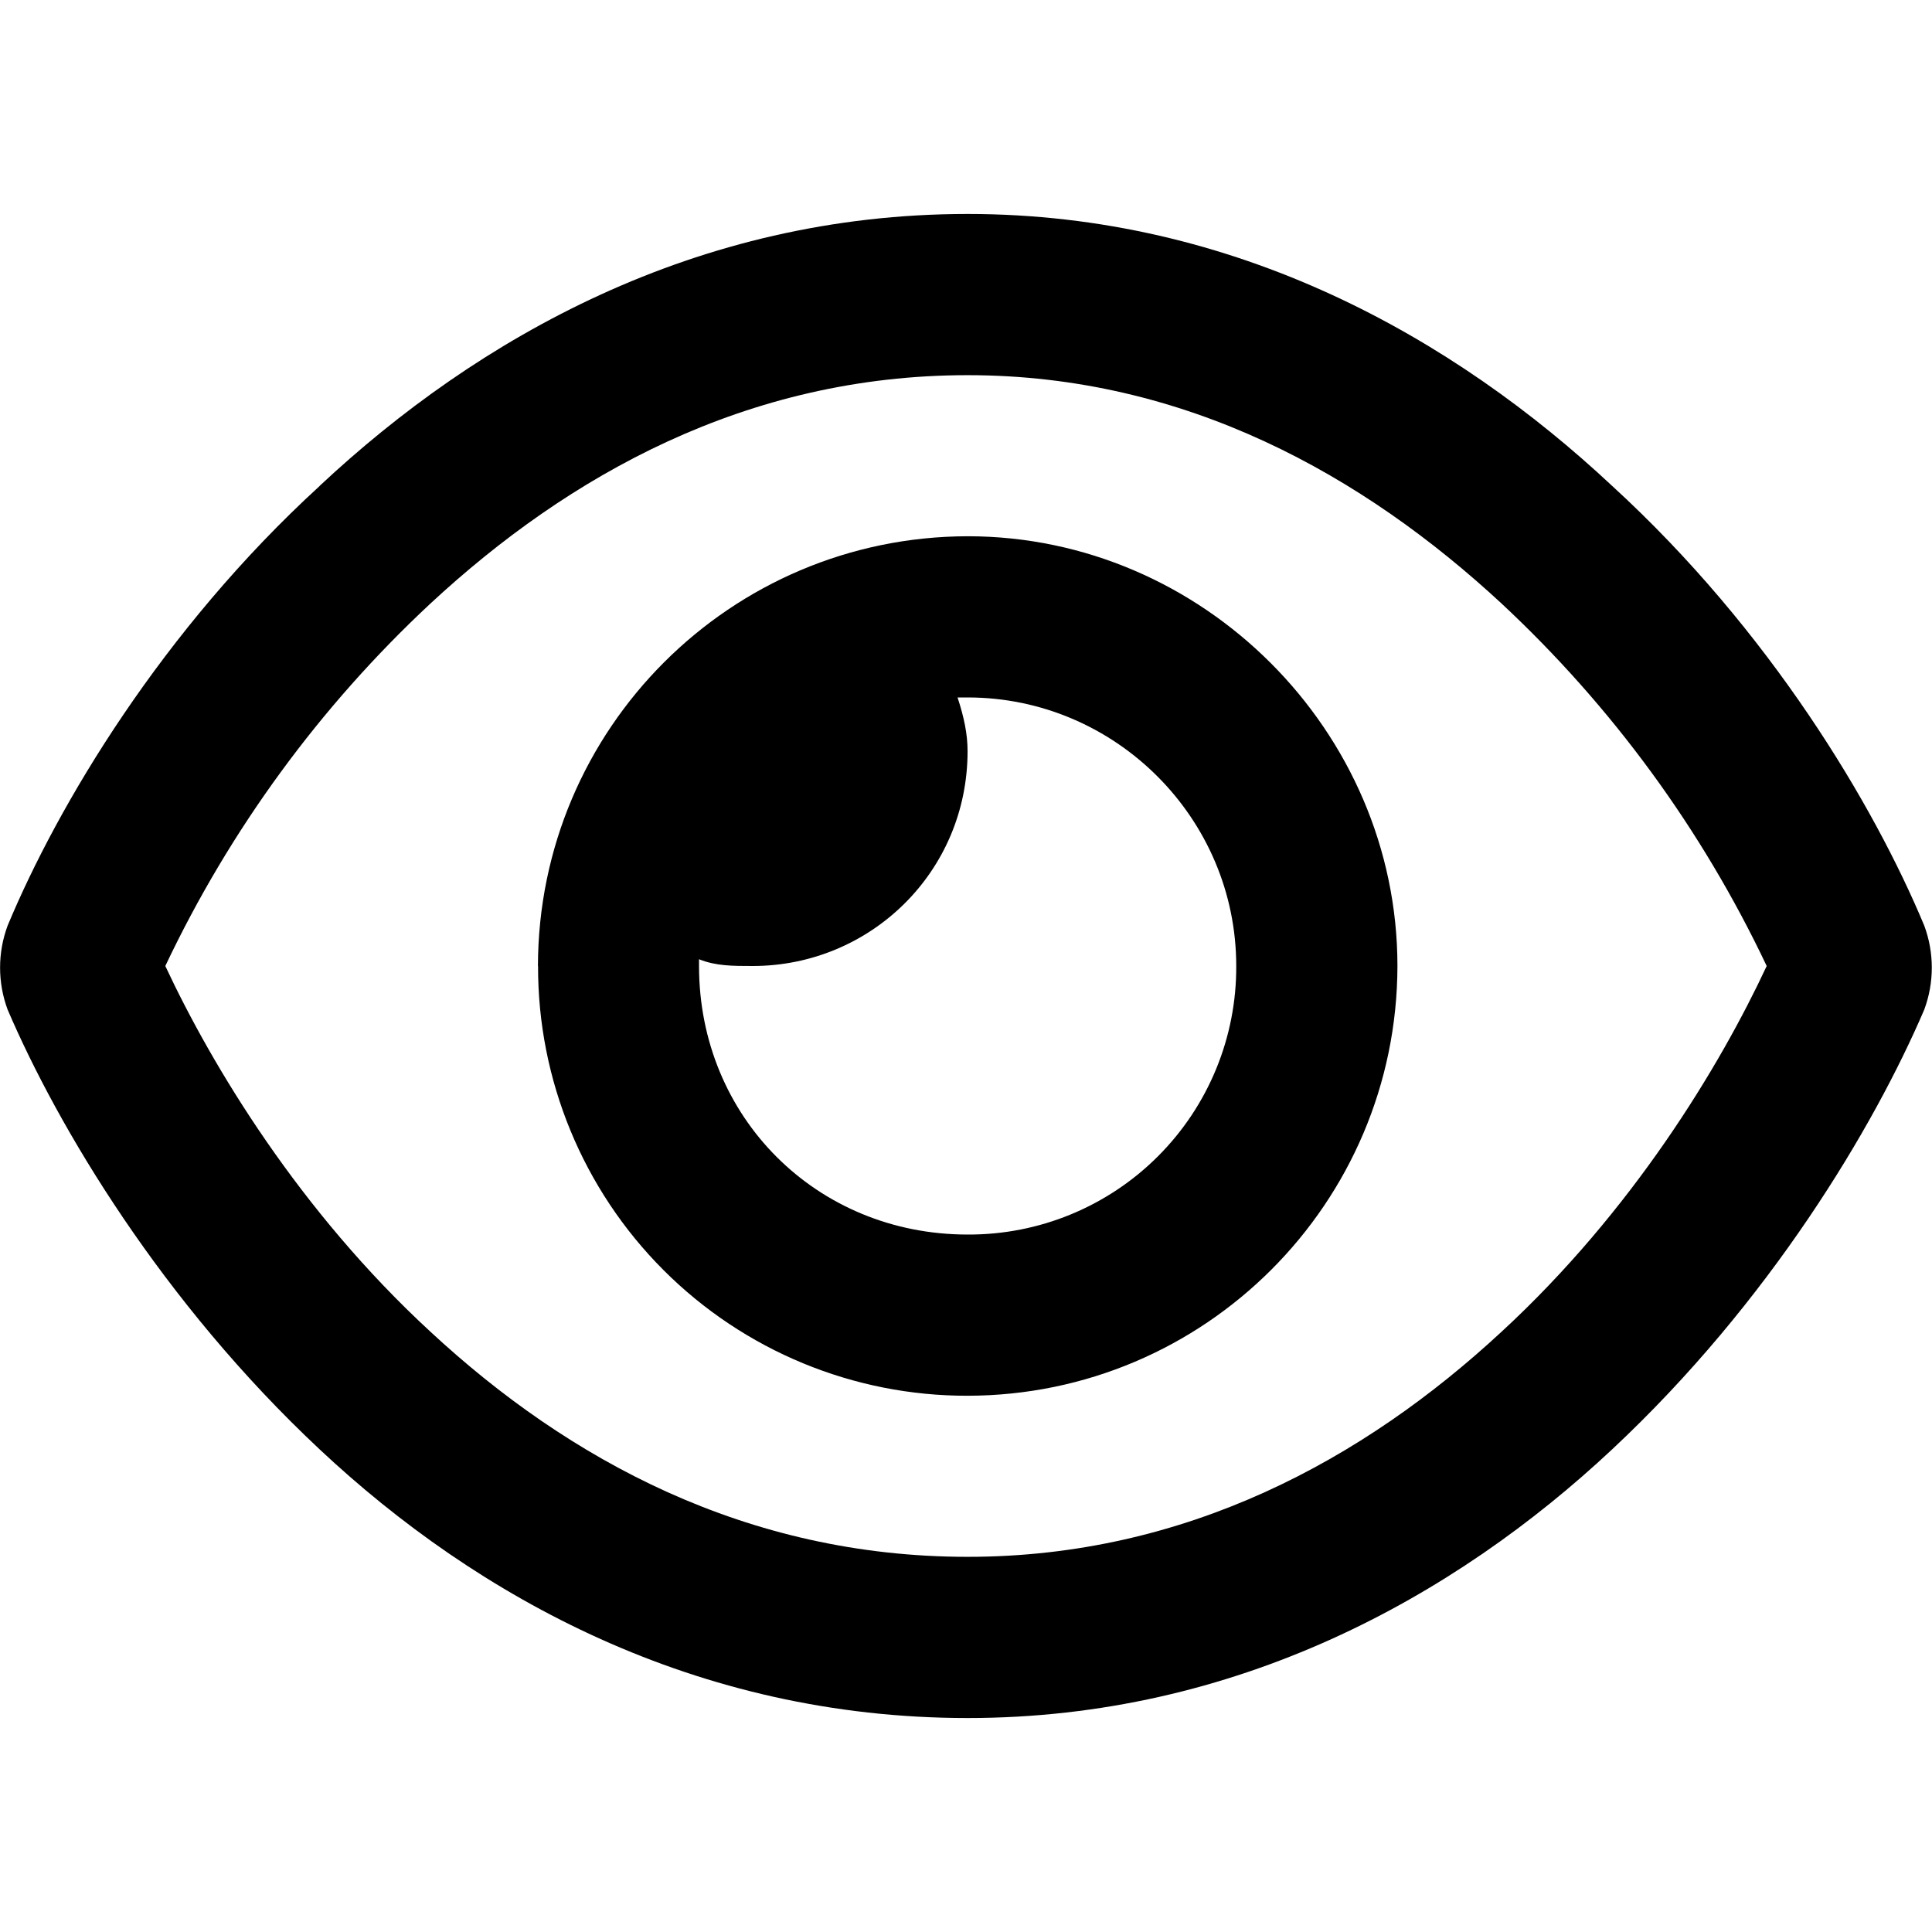
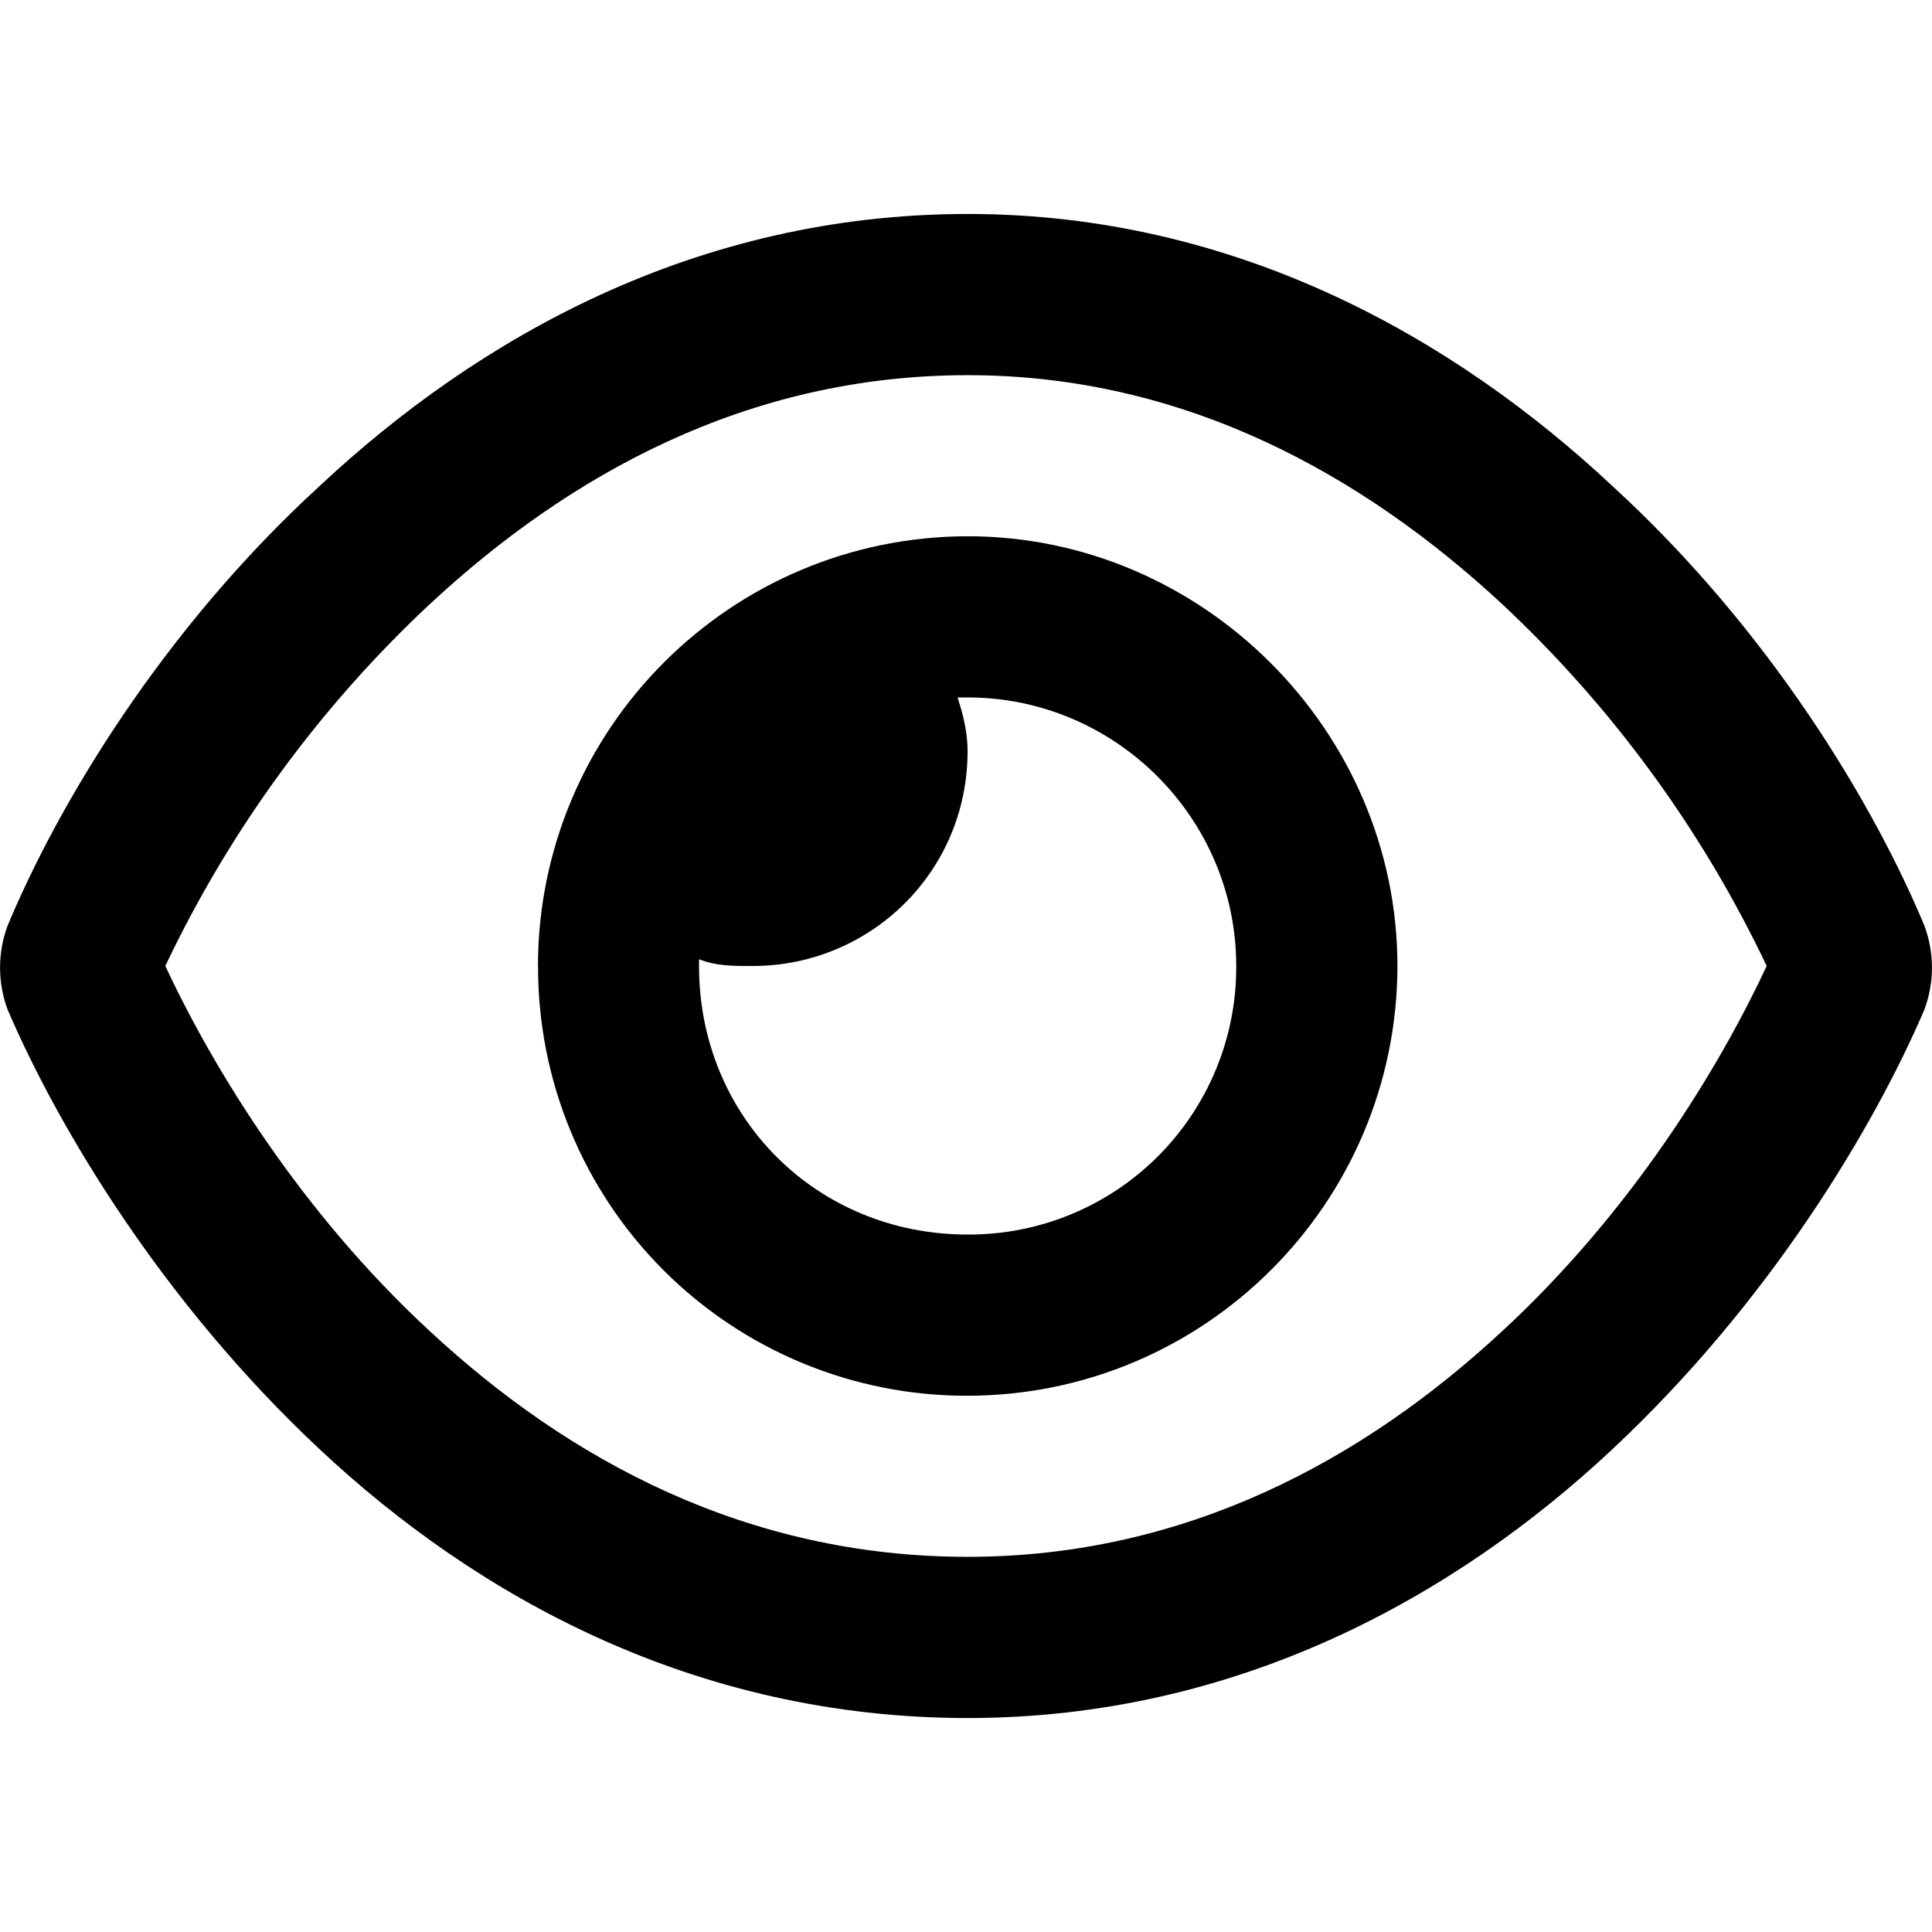
<svg xmlns="http://www.w3.org/2000/svg" viewBox="0 0 16 16">
-   <path d="M4.455 8a3.565 3.565 0 0 1 3.559-3.559c1.946 0 3.559 1.613 3.559 3.559a3.565 3.565 0 0 1-3.56 3.559A3.55 3.55 0 0 1 4.456 8m3.559 2.224A2.213 2.213 0 0 0 10.238 8c0-1.223-1-2.224-2.224-2.224H7.93c.055.167.083.306.083.445 0 1-.806 1.779-1.78 1.779-.166 0-.305 0-.444-.056V8c0 1.251.973 2.224 2.224 2.224m-5.366-6.2c1.307-1.223 3.114-2.252 5.366-2.252 2.224 0 4.031 1.029 5.338 2.252 1.307 1.196 2.168 2.641 2.585 3.642a1 1 0 0 1 0 .695c-.417.973-1.278 2.42-2.585 3.642-1.307 1.224-3.114 2.225-5.338 2.225-2.252 0-4.06-1.001-5.366-2.225C1.341 10.78.48 9.334.063 8.361a1 1 0 0 1 0-.695c.417-1 1.278-2.446 2.585-3.642m5.366-.917c-1.835 0-3.309.834-4.448 1.89A9.9 9.9 0 0 0 1.369 8c.39.834 1.112 2.03 2.197 3.03 1.14 1.057 2.613 1.863 4.448 1.863 1.807 0 3.28-.806 4.42-1.863 1.085-1 1.808-2.196 2.197-3.03a9.9 9.9 0 0 0-2.197-3.003c-1.14-1.056-2.613-1.89-4.42-1.89" />
+   <path d="M4.455 8a3.565 3.565 0 0 1 3.559-3.559c1.946 0 3.559 1.613 3.559 3.559a3.565 3.565 0 0 1-3.56 3.559A3.548 3.548 0 0 1 4.456 8Zm3.559 2.224A2.213 2.213 0 0 0 10.238 8c0-1.223-1-2.224-2.224-2.224H7.93c.055.167.083.306.083.445 0 1-.806 1.779-1.78 1.779-.166 0-.305 0-.444-.056V8c0 1.251.973 2.224 2.224 2.224Zm-5.366-6.2c1.307-1.223 3.114-2.252 5.366-2.252 2.224 0 4.031 1.029 5.338 2.252 1.307 1.196 2.168 2.641 2.585 3.642a.996.996 0 0 1 0 .695c-.417.973-1.278 2.42-2.585 3.642-1.307 1.224-3.114 2.225-5.338 2.225-2.252 0-4.06-1.001-5.366-2.225C1.341 10.78.48 9.334.063 8.361a.997.997 0 0 1 0-.695c.417-1 1.278-2.446 2.585-3.642Zm5.366-.917c-1.835 0-3.309.834-4.448 1.89A9.943 9.943 0 0 0 1.369 8c.39.834 1.112 2.03 2.197 3.03 1.14 1.057 2.613 1.863 4.448 1.863 1.807 0 3.28-.806 4.42-1.863 1.085-1 1.808-2.196 2.197-3.03a9.944 9.944 0 0 0-2.197-3.003c-1.14-1.056-2.613-1.89-4.42-1.89Z" />
</svg>
